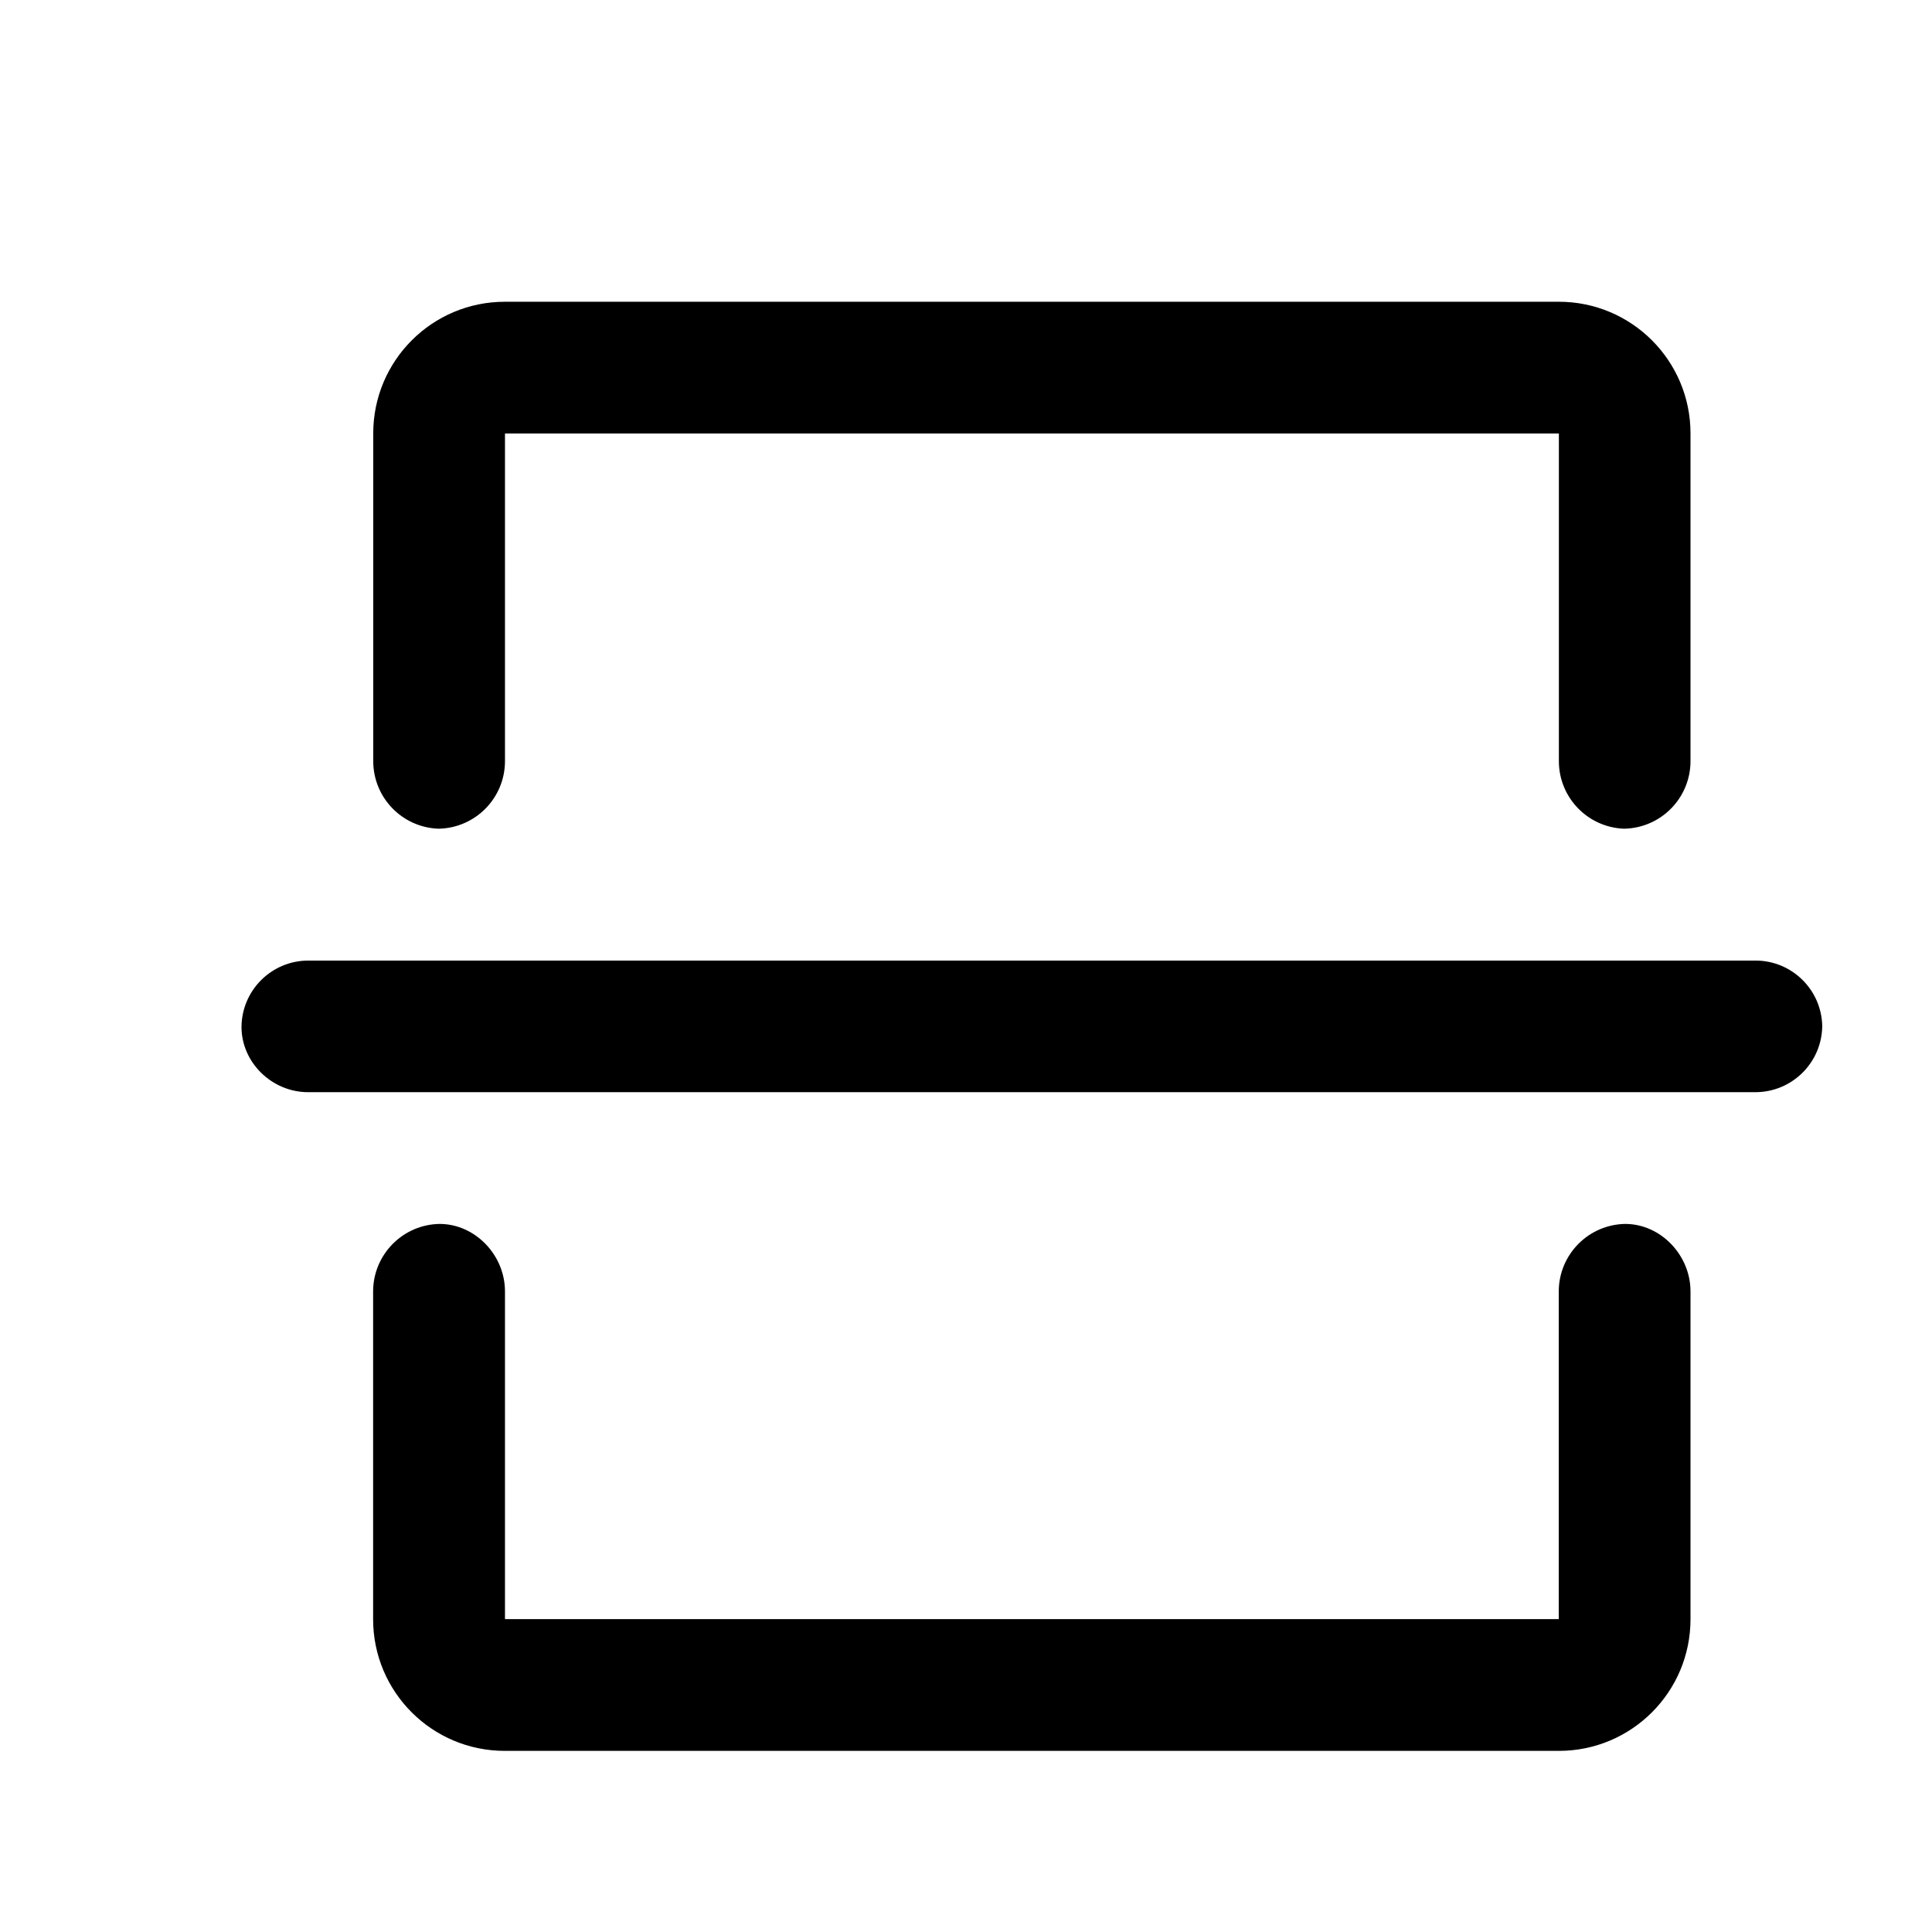
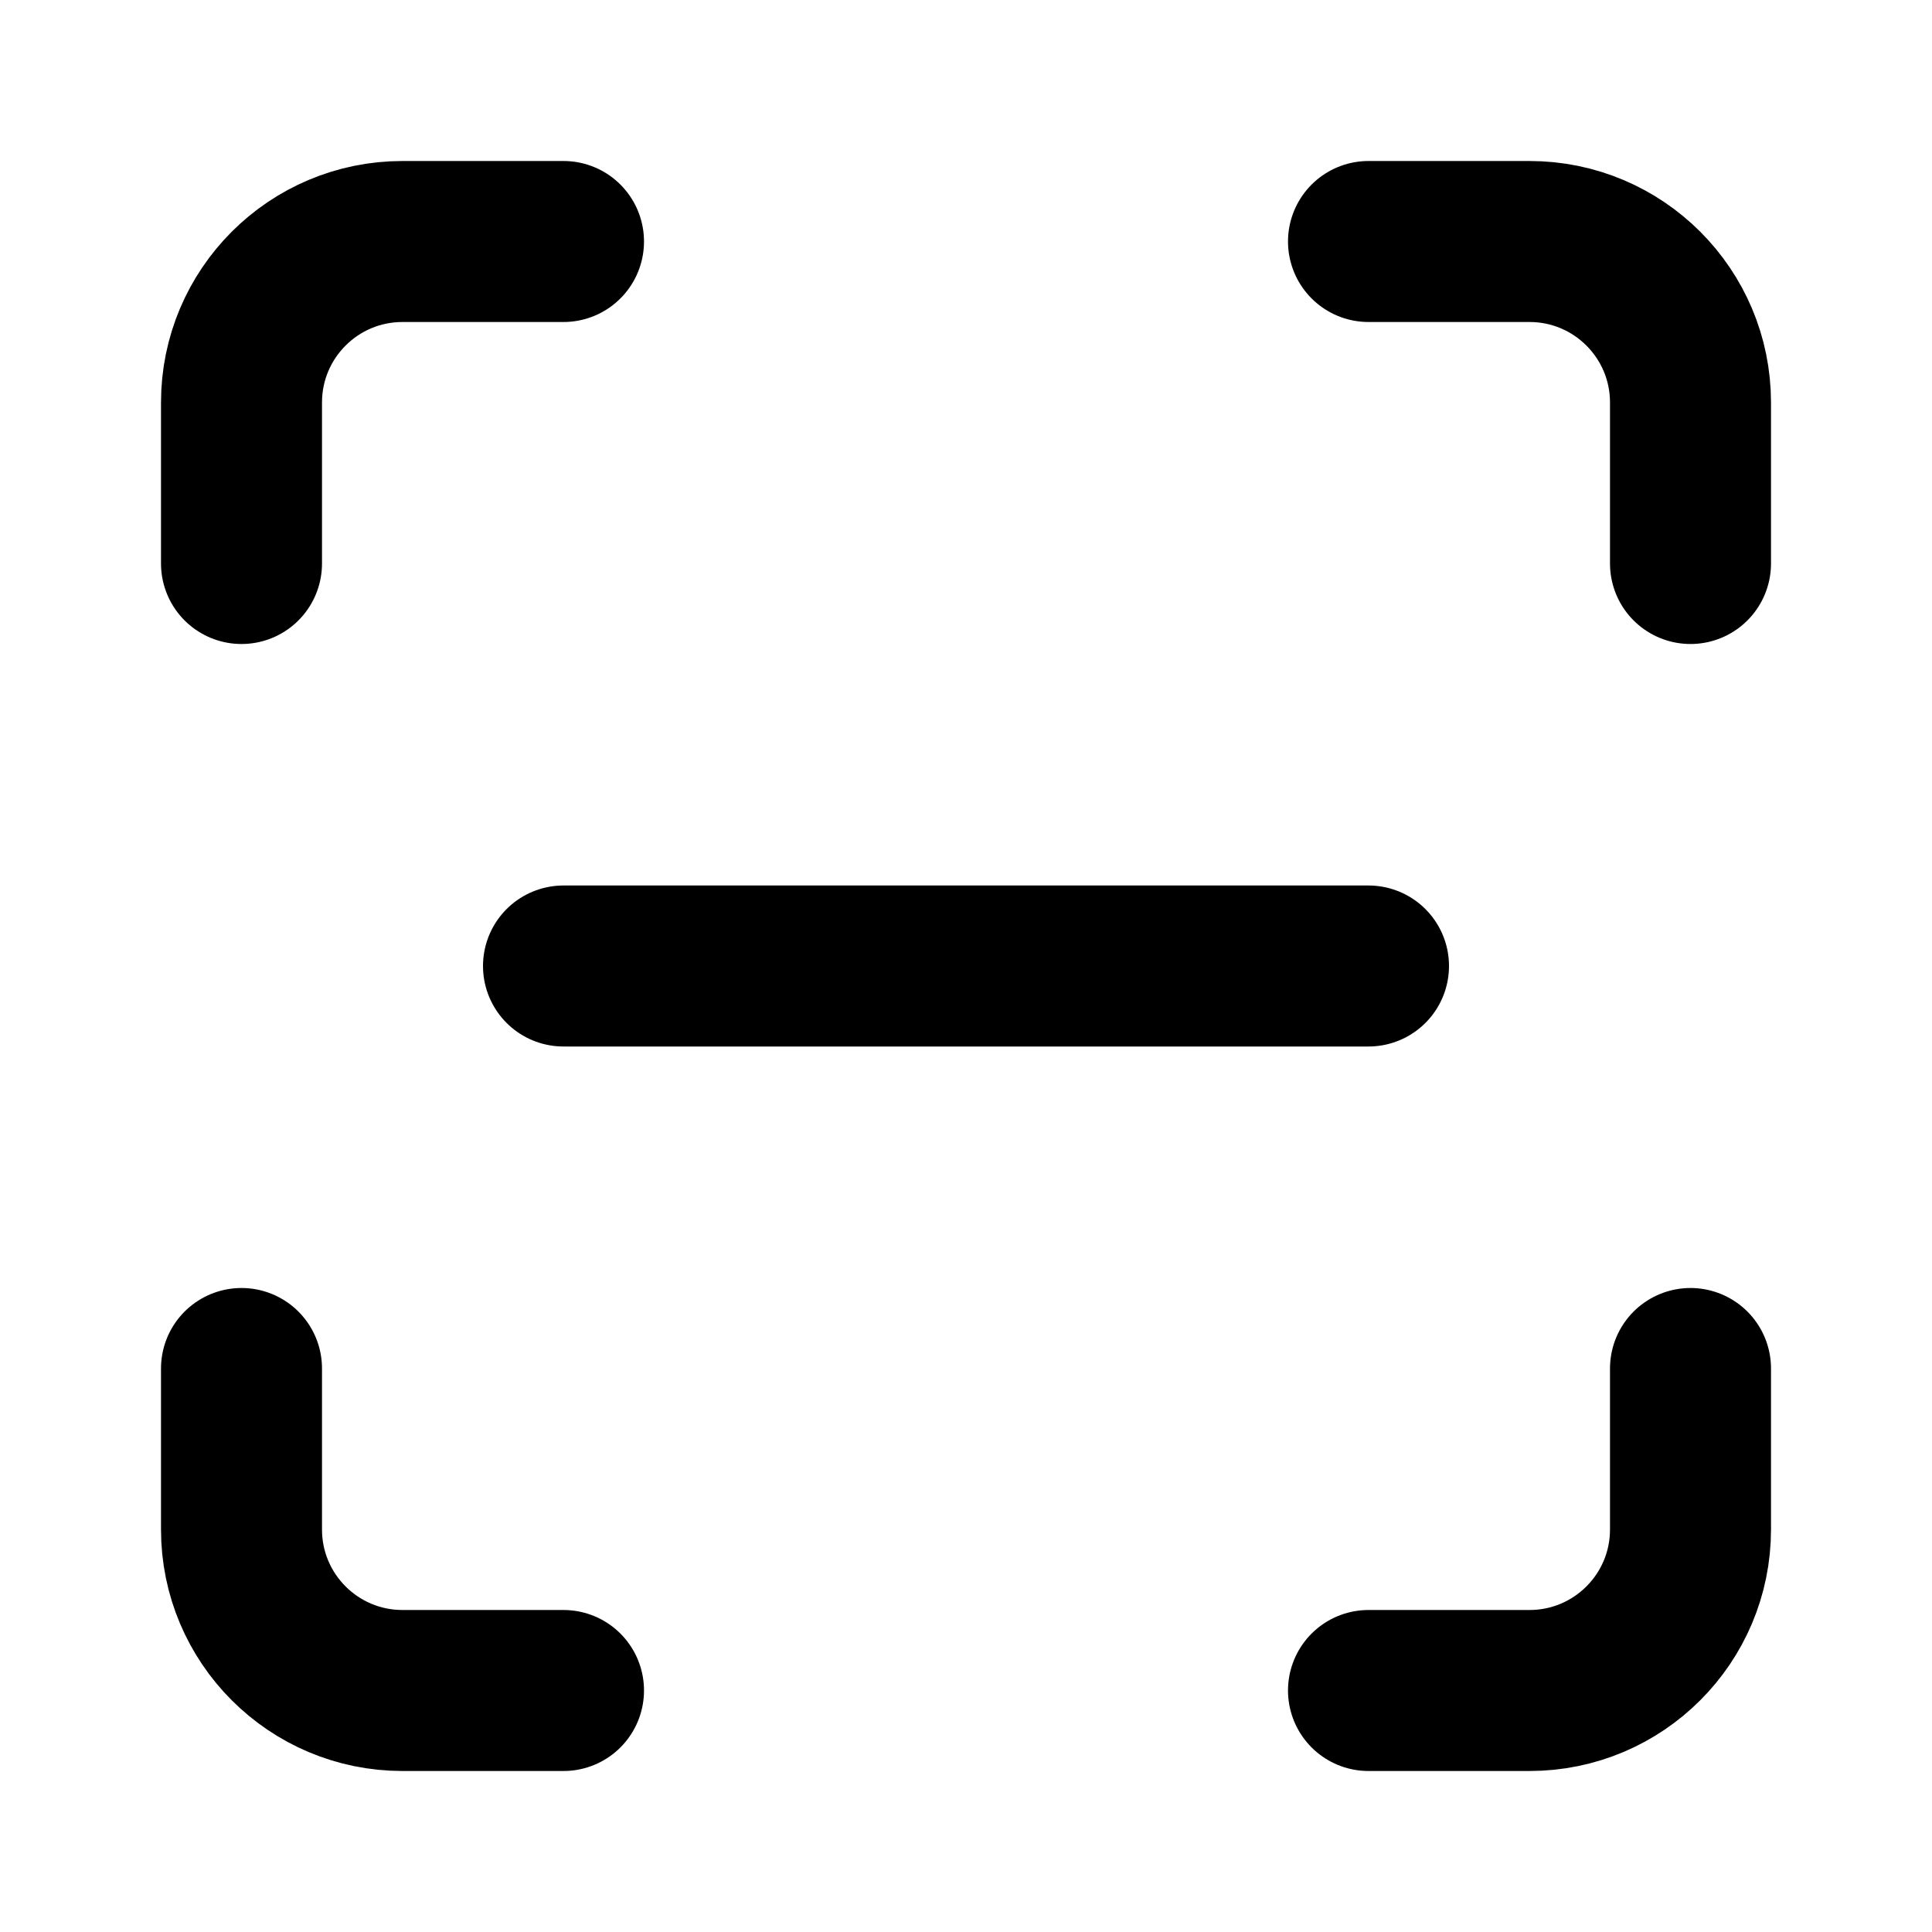
- <svg xmlns="http://www.w3.org/2000/svg" viewBox="0 0 16 16">
-   <path fill="currentColor" d="M3.64 10.136c.294 0 .542.257.542.559v2.714h8.727v-2.715a.56.56 0 0 1 .55-.558c.293 0 .541.257.541.559v2.714a1.09 1.09 0 0 1-1.09 1.091H4.181a1.09 1.09 0 0 1-1.091-1.09v-2.716a.56.56 0 0 1 .55-.558m10.898-2.181H2.552a.554.554 0 0 0-.552.55c0 .292.25.54.552.54h11.987a.554.554 0 0 0 .552-.55.553.553 0 0 0-.552-.54M12.91 3.59H4.182v2.715a.56.56 0 0 1-.55.558.56.56 0 0 1-.541-.558V3.59a1.09 1.09 0 0 1 1.09-1.091h8.728A1.09 1.09 0 0 1 14 3.589v2.716a.56.56 0 0 1-.55.558.56.56 0 0 1-.54-.558z" />
+ <svg xmlns="http://www.w3.org/2000/svg" width="24" height="24" viewBox="0 0 24 24" fill="none" stroke="currentColor" stroke-width="2" stroke-linecap="round" stroke-linejoin="round" class="lucide lucide-scan-line-icon lucide-scan-line">
+   <path d="M3 7V5a2 2 0 0 1 2-2h2" />
+   <path d="M17 3h2a2 2 0 0 1 2 2v2" />
+   <path d="M21 17v2a2 2 0 0 1-2 2h-2" />
+   <path d="M7 21H5a2 2 0 0 1-2-2v-2" />
+   <path d="M7 12h10" />
</svg>
